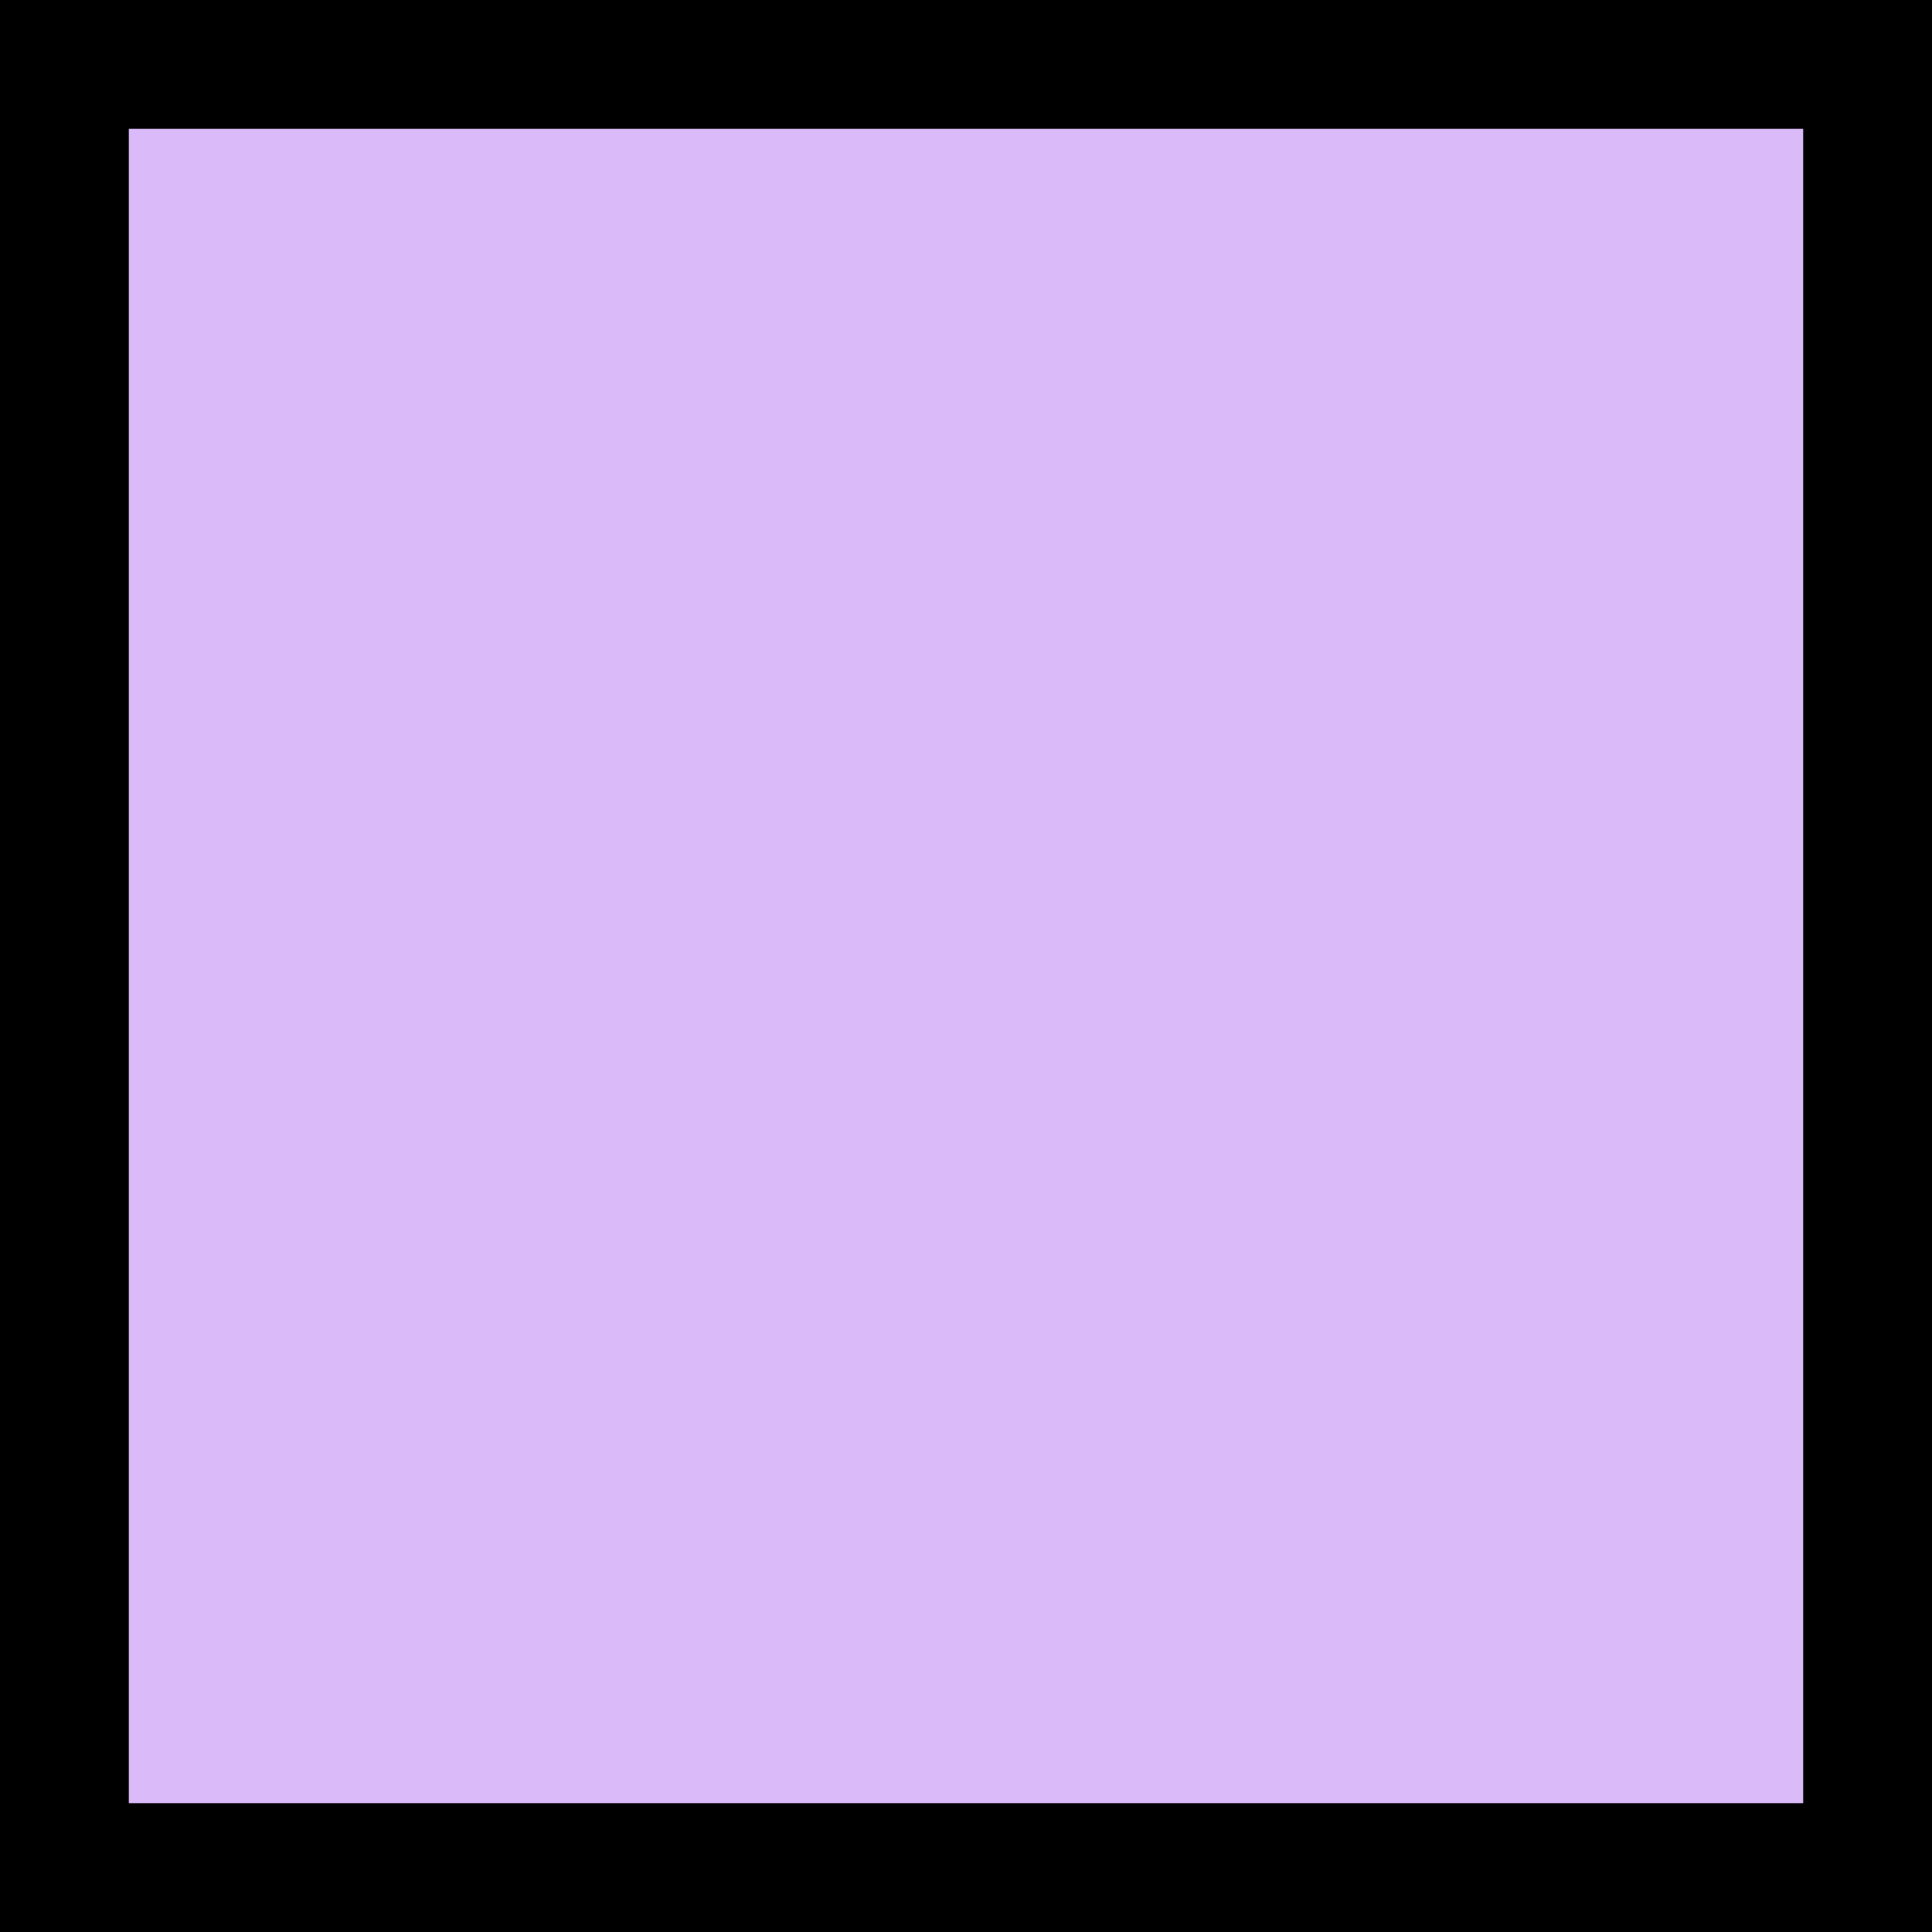
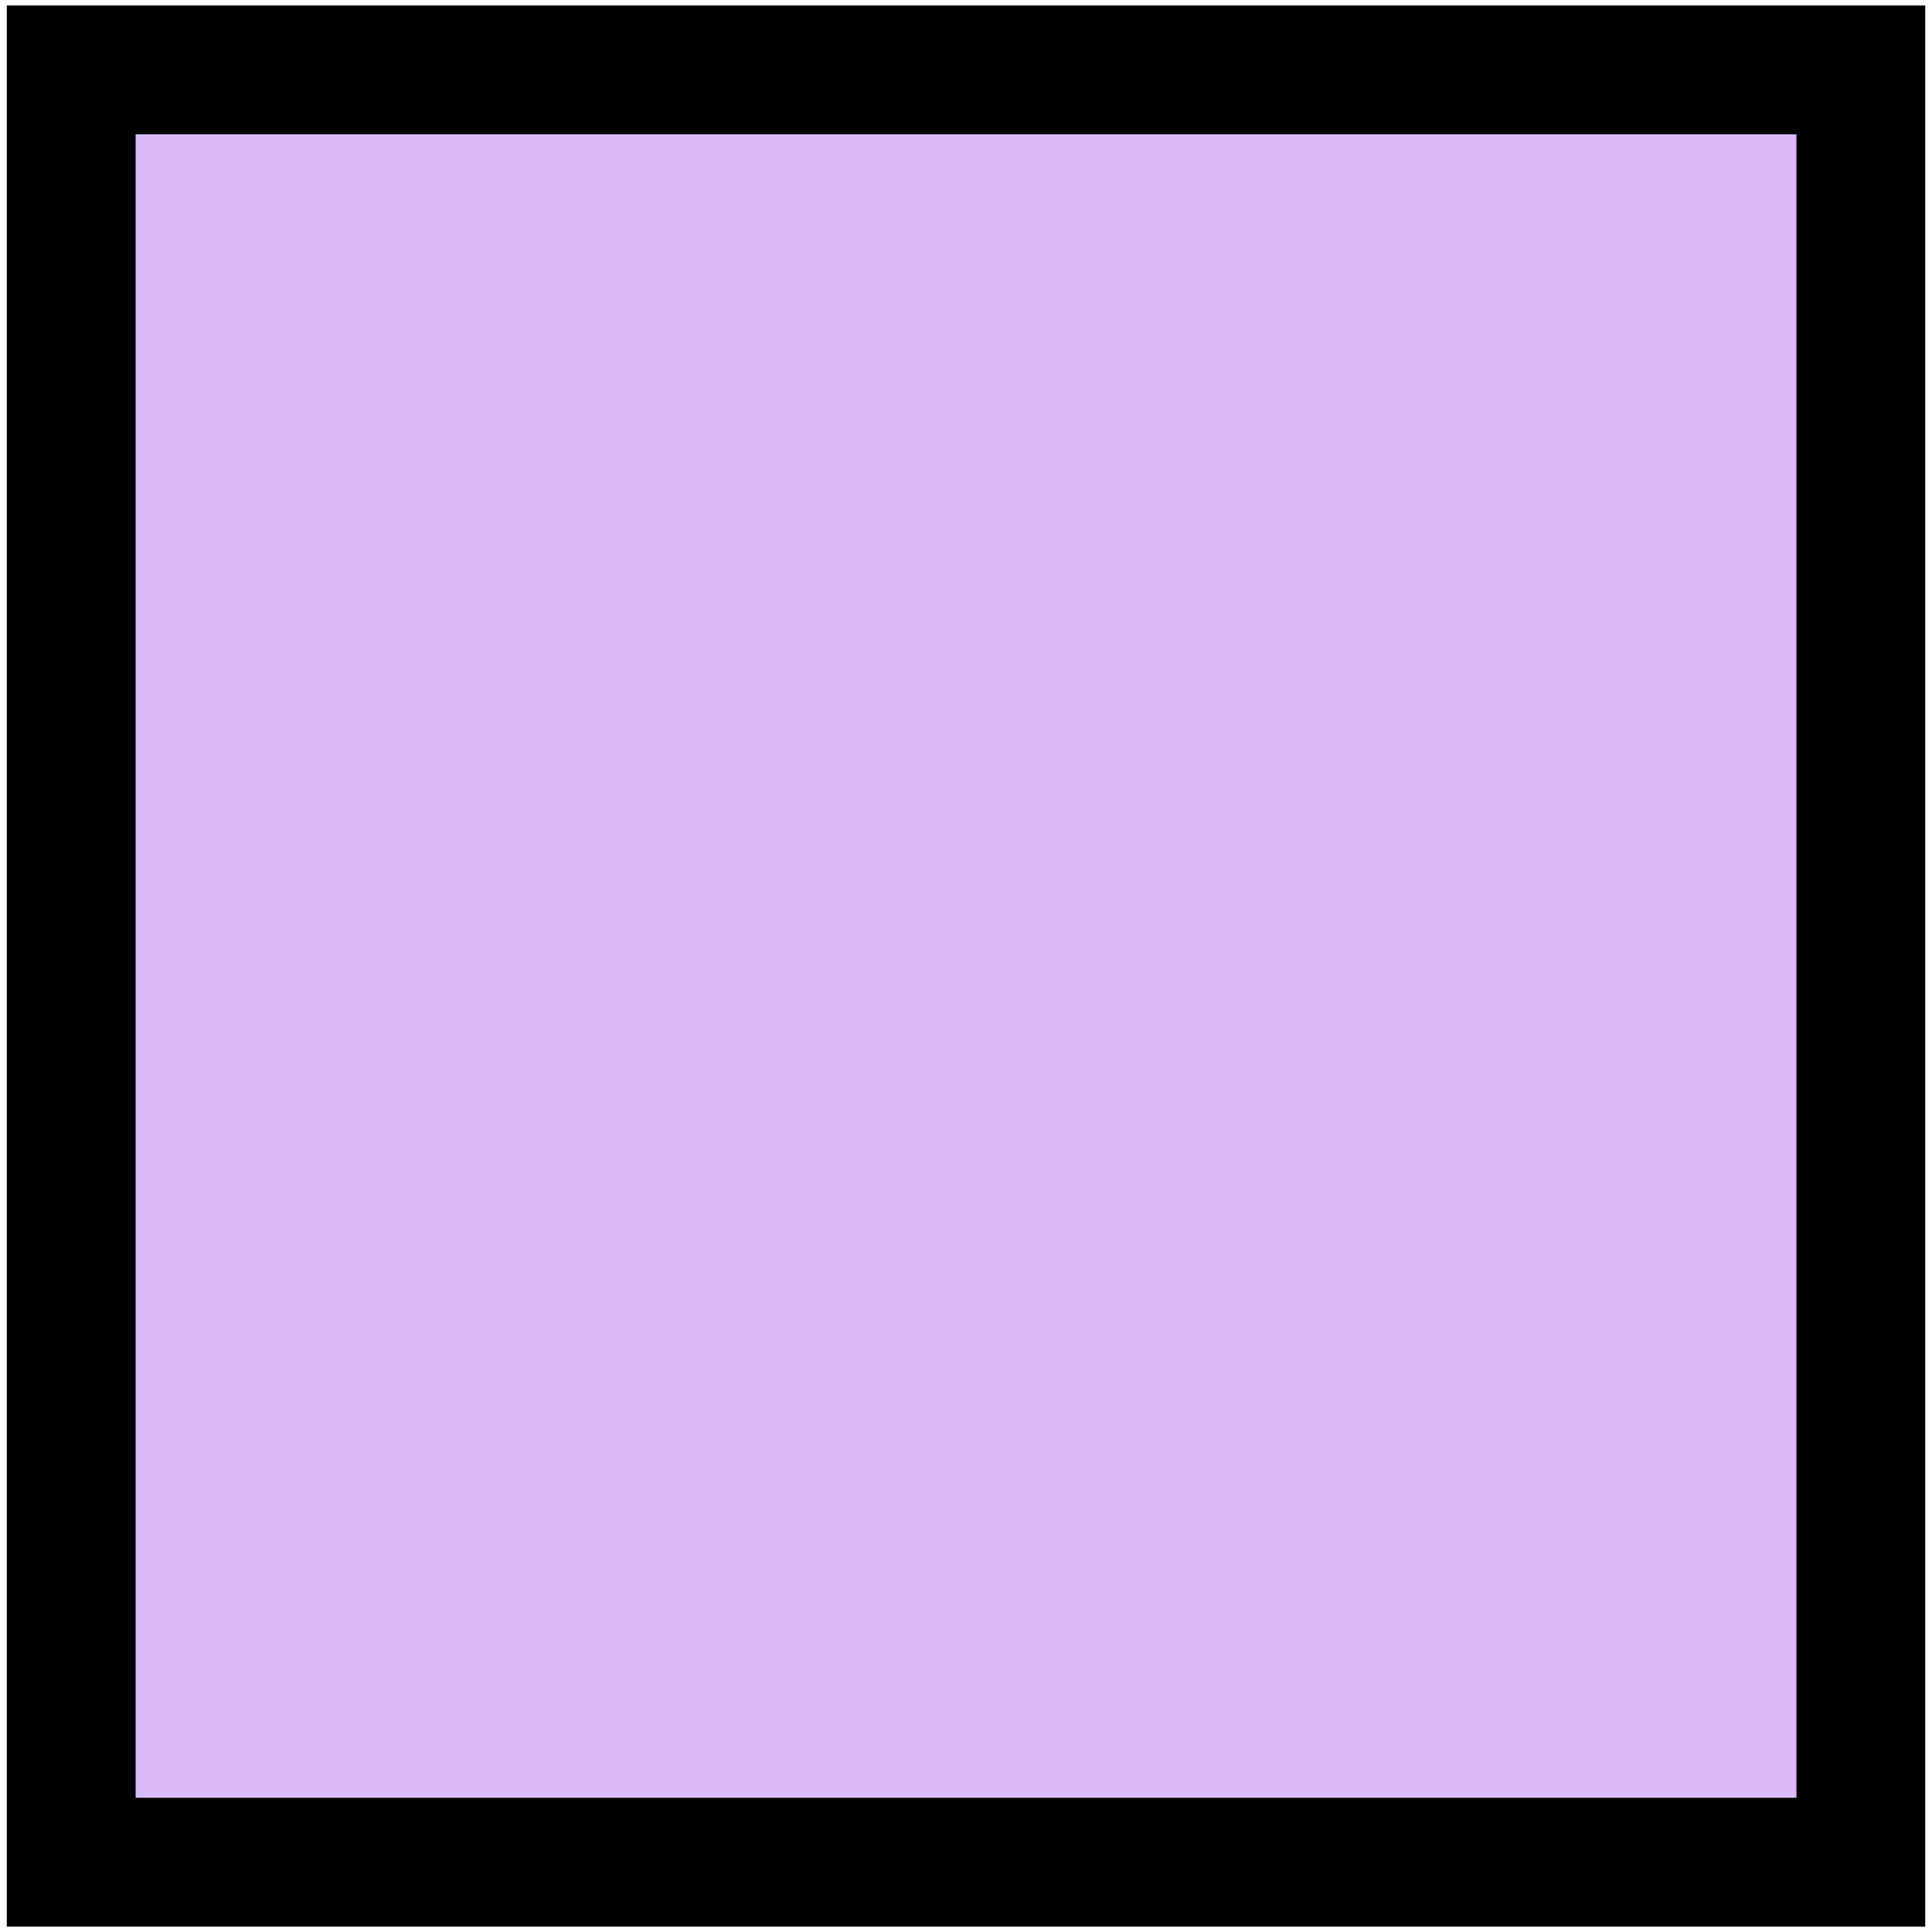
<svg xmlns="http://www.w3.org/2000/svg" width="30" height="30" viewBox="0 0 30 30" fill="none" class="arbeidslisteikon__svg arbeidslisteikon__svg__lilla">
-   <rect x="1" y="1" width="28" height="28" fill="#DBBAF9" stroke="black" stroke-width="2" />
+   <rect id="backgroundrect" width="100%" height="100%" x="0" y="0" fill="none" stroke="none" />
+   <g class="currentLayer" style="">
+     <rect x="1.106" y="1.085" width="27.789" height="27.831" fill="#DBBAF9" stroke="black" stroke-width="2" id="svg_1" class="" />
+   </g>
</svg>
